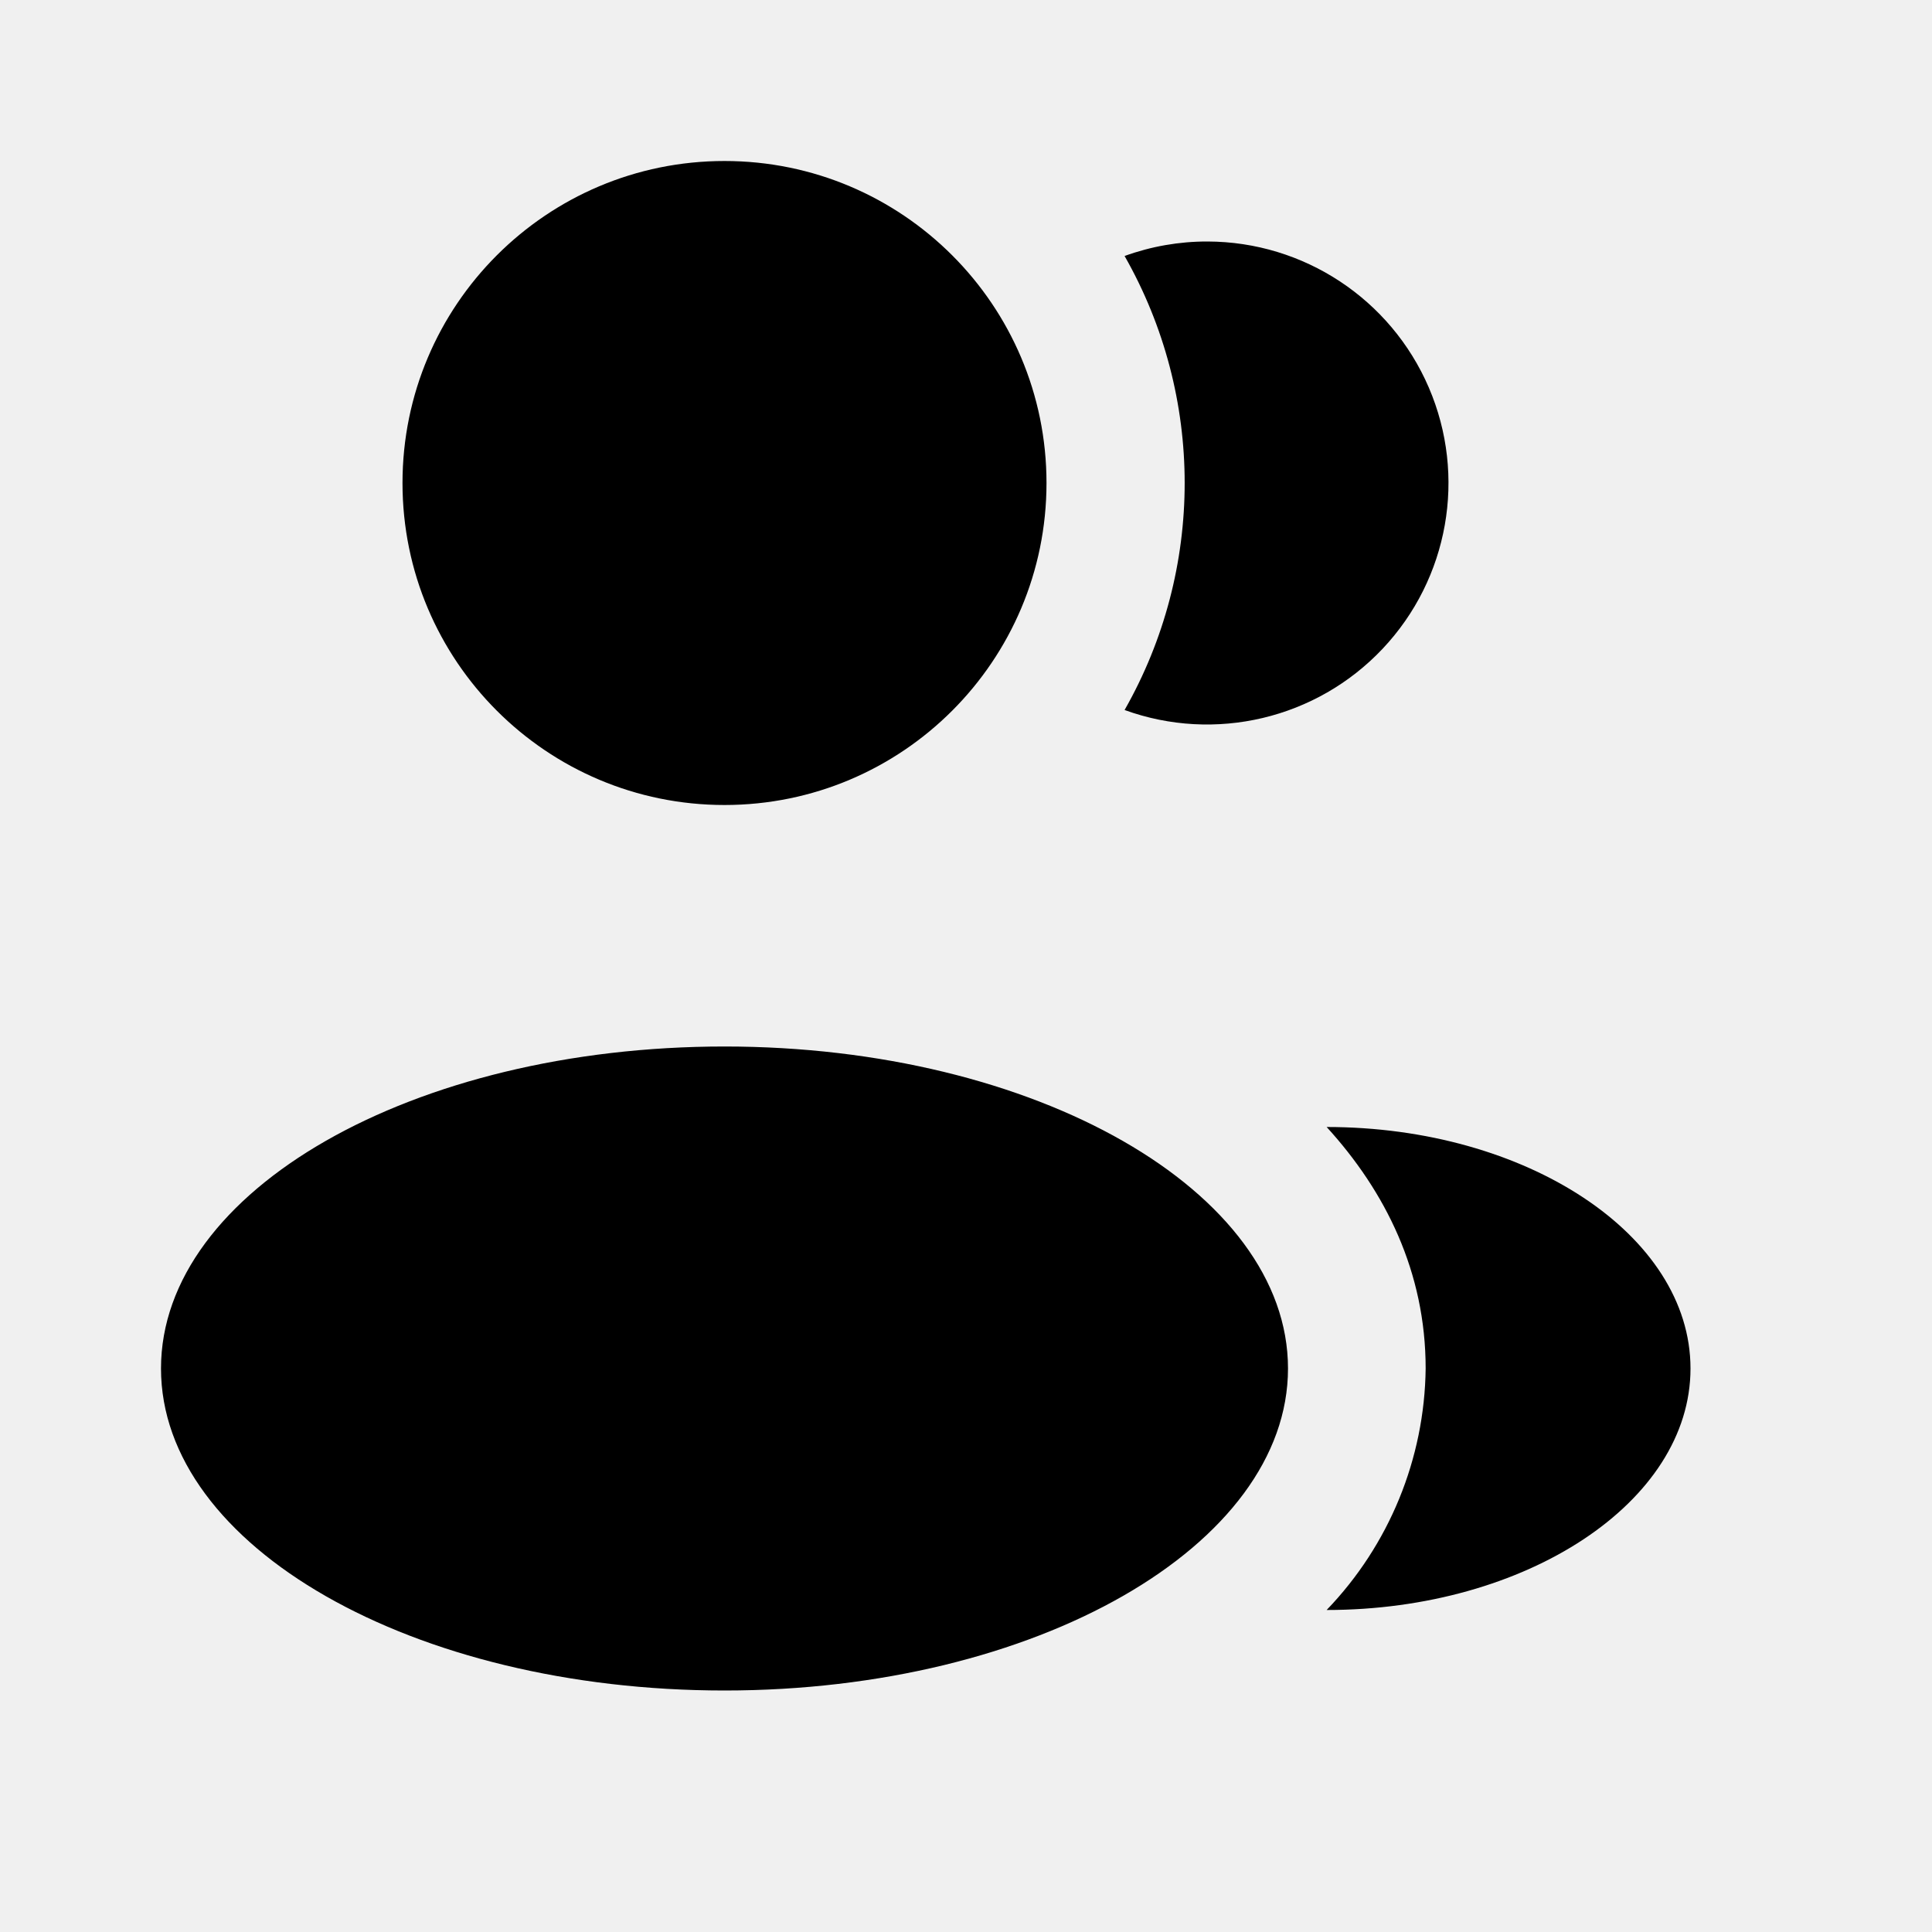
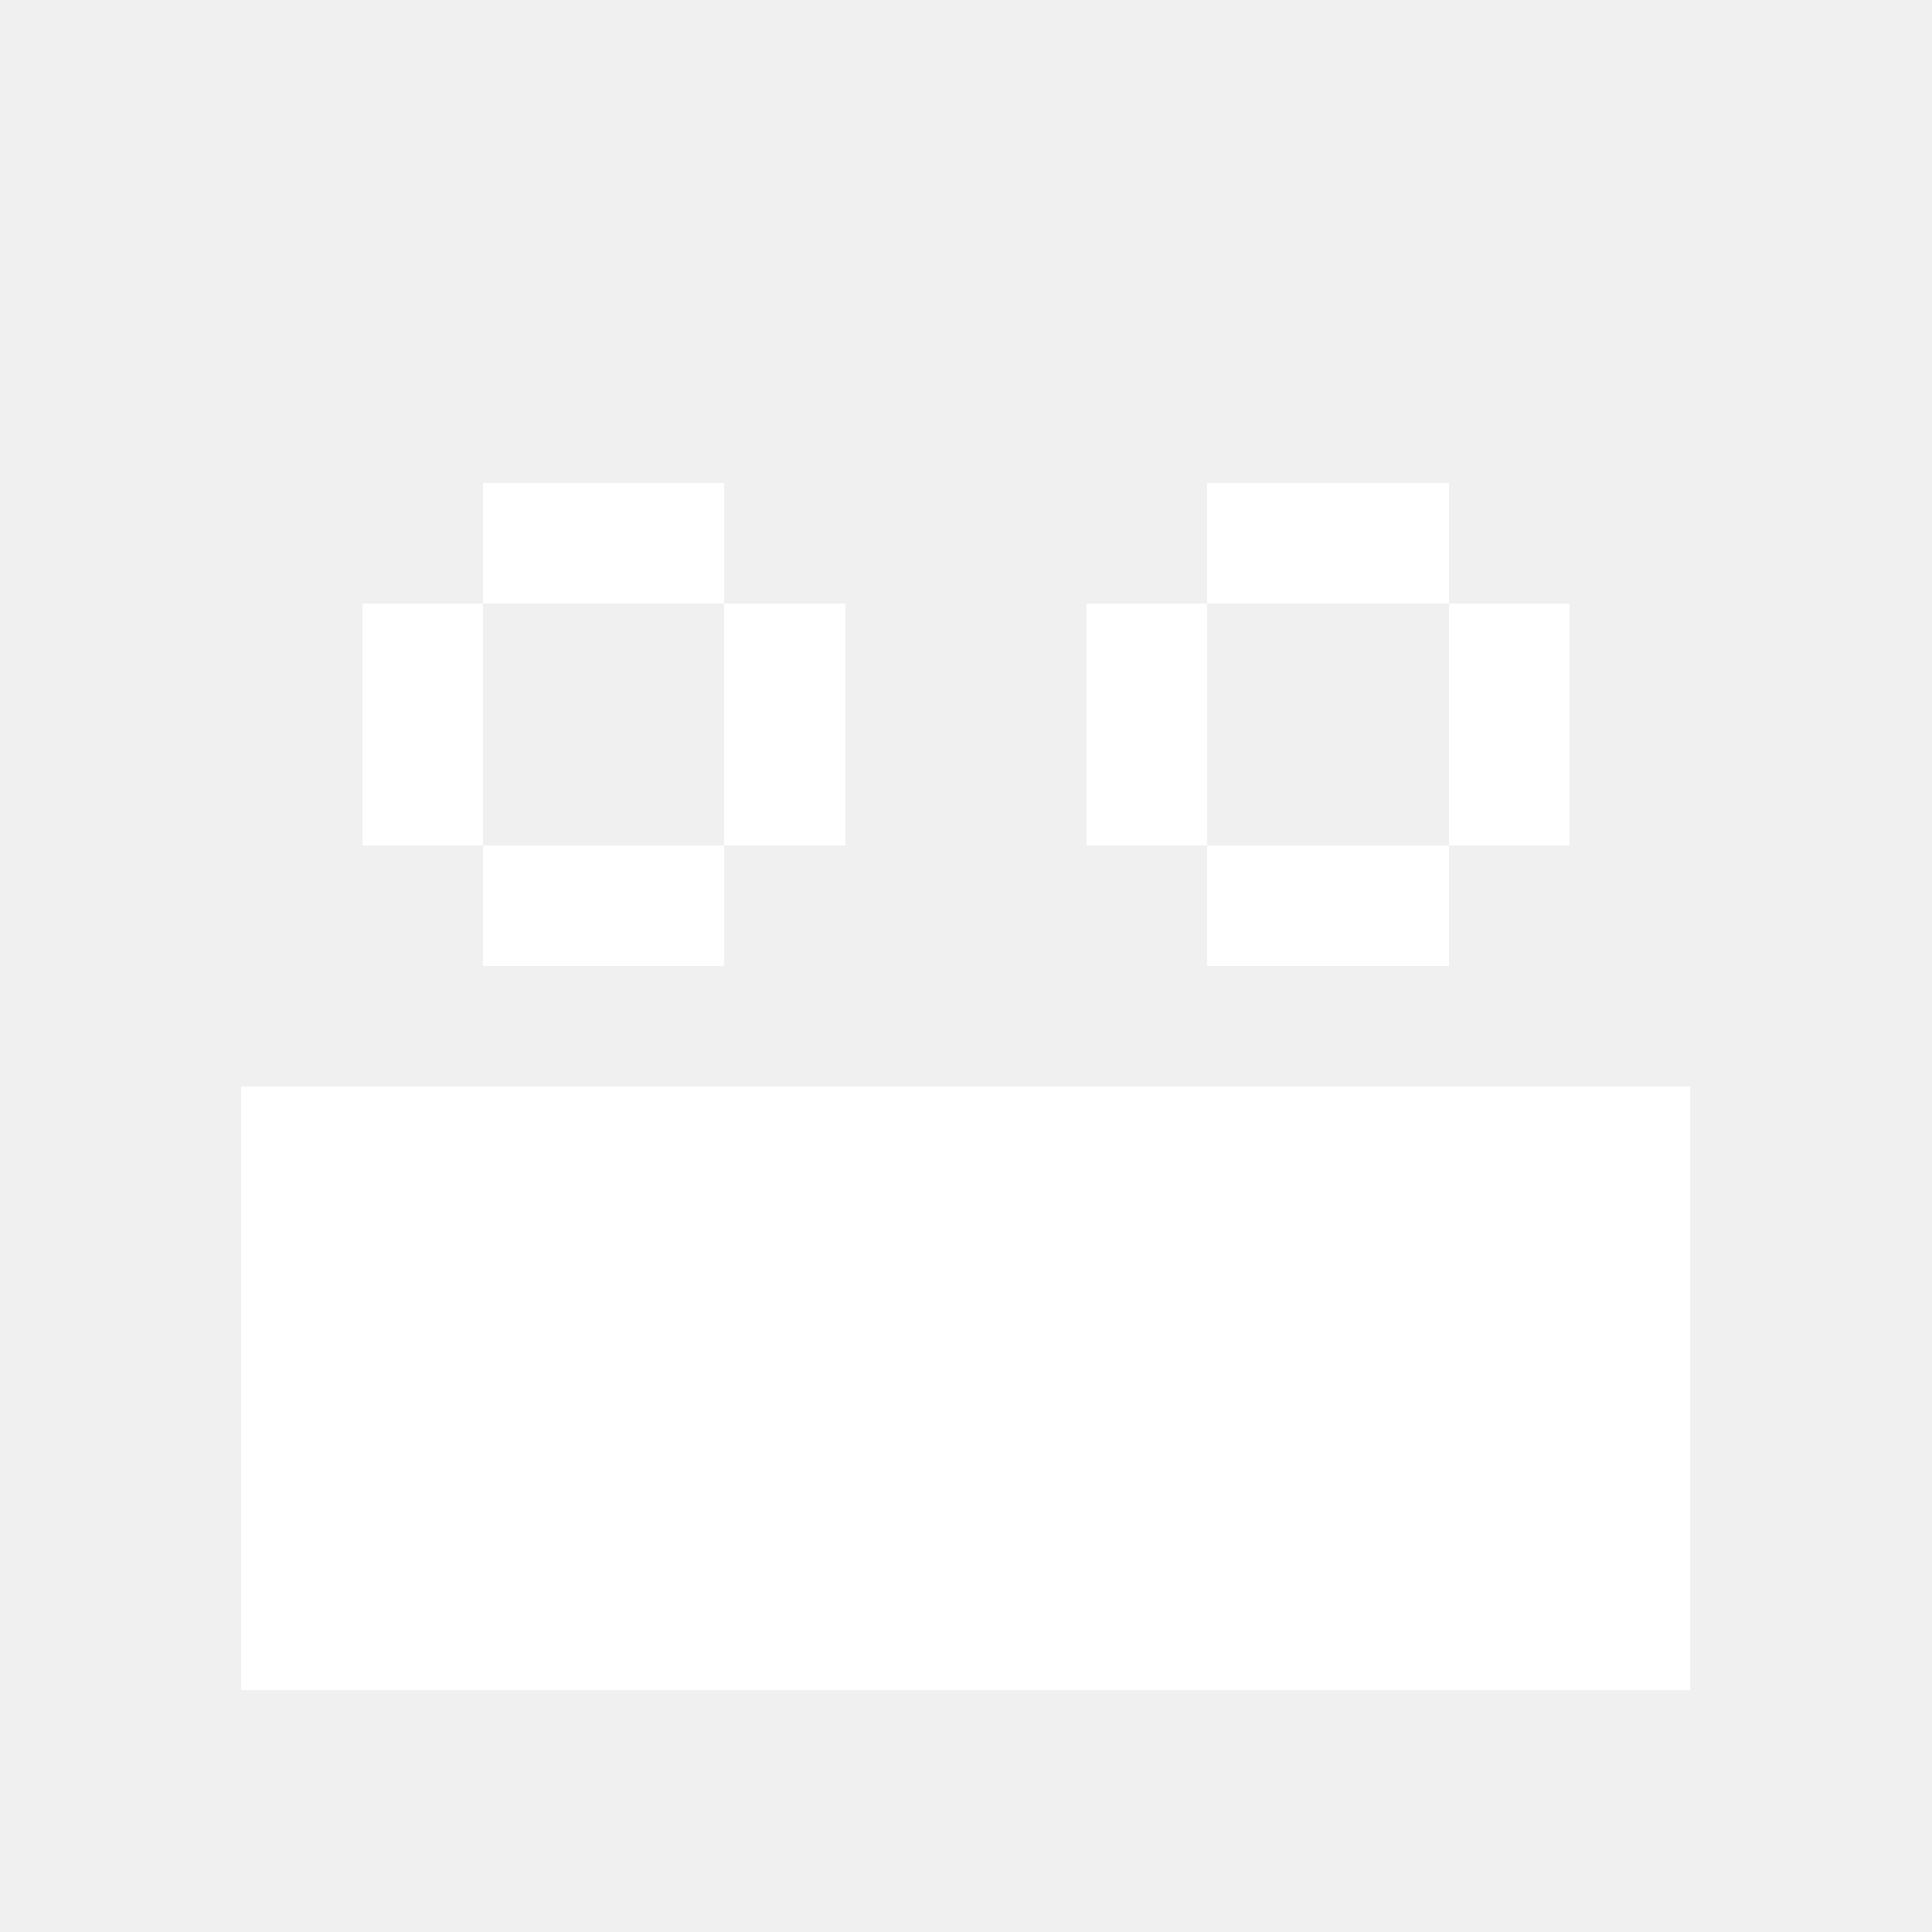
- <svg xmlns="http://www.w3.org/2000/svg" width="24" height="24" viewBox="0 0 24 24">
-   <g fill="currentColor">
-     <path d="M9 13c3.87 0 7 1.8 7 4s-3.13 4-7 4-7-1.79-7-4 3.13-4 7-4M16.48 14c2.48 0 4.52 1.34 4.52 3s-2.04 3-4.52 3a4.4 4.4 0 0 0 1.23-3c0-1.2-.5-2.2-1.23-3M9 2a4 4 0 1 1 0 8 4 4 0 0 1 0-8M15 3a3 3 0 1 1-1.03 5.82 5.7 5.7 0 0 0 0-5.64A3 3 0 0 1 15 3" />
+ <svg xmlns="http://www.w3.org/2000/svg" viewBox="0 0 16 16" shape-rendering="crispEdges">
+   <g fill="#fff">
+     <rect x="4" y="4" width="1" height="1" />
+     <rect x="5" y="4" width="1" height="1" />
+     <rect x="10" y="4" width="1" height="1" />
+     <rect x="11" y="4" width="1" height="1" />
+     <rect x="3" y="5" width="1" height="1" />
+     <rect x="6" y="5" width="1" height="1" />
+     <rect x="9" y="5" width="1" height="1" />
+     <rect x="12" y="5" width="1" height="1" />
+     <rect x="3" y="6" width="1" height="1" />
+     <rect x="6" y="6" width="1" height="1" />
+     <rect x="9" y="6" width="1" height="1" />
+     <rect x="12" y="6" width="1" height="1" />
+     <rect x="4" y="7" width="1" height="1" />
+     <rect x="5" y="7" width="1" height="1" />
+     <rect x="10" y="7" width="1" height="1" />
+     <rect x="11" y="7" width="1" height="1" />
+     <rect x="2" y="9" width="1" height="1" />
+     <rect x="3" y="9" width="1" height="1" />
+     <rect x="4" y="9" width="1" height="1" />
+     <rect x="5" y="9" width="1" height="1" />
+     <rect x="6" y="9" width="1" height="1" />
+     <rect x="7" y="9" width="1" height="1" />
+     <rect x="8" y="9" width="1" height="1" />
+     <rect x="9" y="9" width="1" height="1" />
+     <rect x="10" y="9" width="1" height="1" />
+     <rect x="11" y="9" width="1" height="1" />
+     <rect x="12" y="9" width="1" height="1" />
+     <rect x="13" y="9" width="1" height="1" />
+     <rect x="2" y="10" width="1" height="1" />
+     <rect x="3" y="10" width="1" height="1" />
+     <rect x="4" y="10" width="1" height="1" />
+     <rect x="5" y="10" width="1" height="1" />
+     <rect x="6" y="10" width="1" height="1" />
+     <rect x="7" y="10" width="1" height="1" />
+     <rect x="8" y="10" width="1" height="1" />
+     <rect x="9" y="10" width="1" height="1" />
+     <rect x="10" y="10" width="1" height="1" />
+     <rect x="11" y="10" width="1" height="1" />
+     <rect x="12" y="10" width="1" height="1" />
+     <rect x="13" y="10" width="1" height="1" />
+     <rect x="2" y="11" width="1" height="1" />
+     <rect x="3" y="11" width="1" height="1" />
+     <rect x="4" y="11" width="1" height="1" />
+     <rect x="5" y="11" width="1" height="1" />
+     <rect x="6" y="11" width="1" height="1" />
+     <rect x="7" y="11" width="1" height="1" />
+     <rect x="8" y="11" width="1" height="1" />
+     <rect x="9" y="11" width="1" height="1" />
+     <rect x="10" y="11" width="1" height="1" />
+     <rect x="11" y="11" width="1" height="1" />
+     <rect x="12" y="11" width="1" height="1" />
+     <rect x="13" y="11" width="1" height="1" />
+     <rect x="2" y="12" width="1" height="1" />
+     <rect x="3" y="12" width="1" height="1" />
+     <rect x="4" y="12" width="1" height="1" />
+     <rect x="5" y="12" width="1" height="1" />
+     <rect x="6" y="12" width="1" height="1" />
+     <rect x="7" y="12" width="1" height="1" />
+     <rect x="8" y="12" width="1" height="1" />
+     <rect x="9" y="12" width="1" height="1" />
+     <rect x="10" y="12" width="1" height="1" />
+     <rect x="11" y="12" width="1" height="1" />
+     <rect x="12" y="12" width="1" height="1" />
+     <rect x="13" y="12" width="1" height="1" />
+     <rect x="2" y="13" width="1" height="1" />
+     <rect x="3" y="13" width="1" height="1" />
+     <rect x="4" y="13" width="1" height="1" />
+     <rect x="5" y="13" width="1" height="1" />
+     <rect x="6" y="13" width="1" height="1" />
+     <rect x="7" y="13" width="1" height="1" />
+     <rect x="8" y="13" width="1" height="1" />
+     <rect x="9" y="13" width="1" height="1" />
+     <rect x="10" y="13" width="1" height="1" />
+     <rect x="11" y="13" width="1" height="1" />
+     <rect x="12" y="13" width="1" height="1" />
+     <rect x="13" y="13" width="1" height="1" />
  </g>
</svg>
